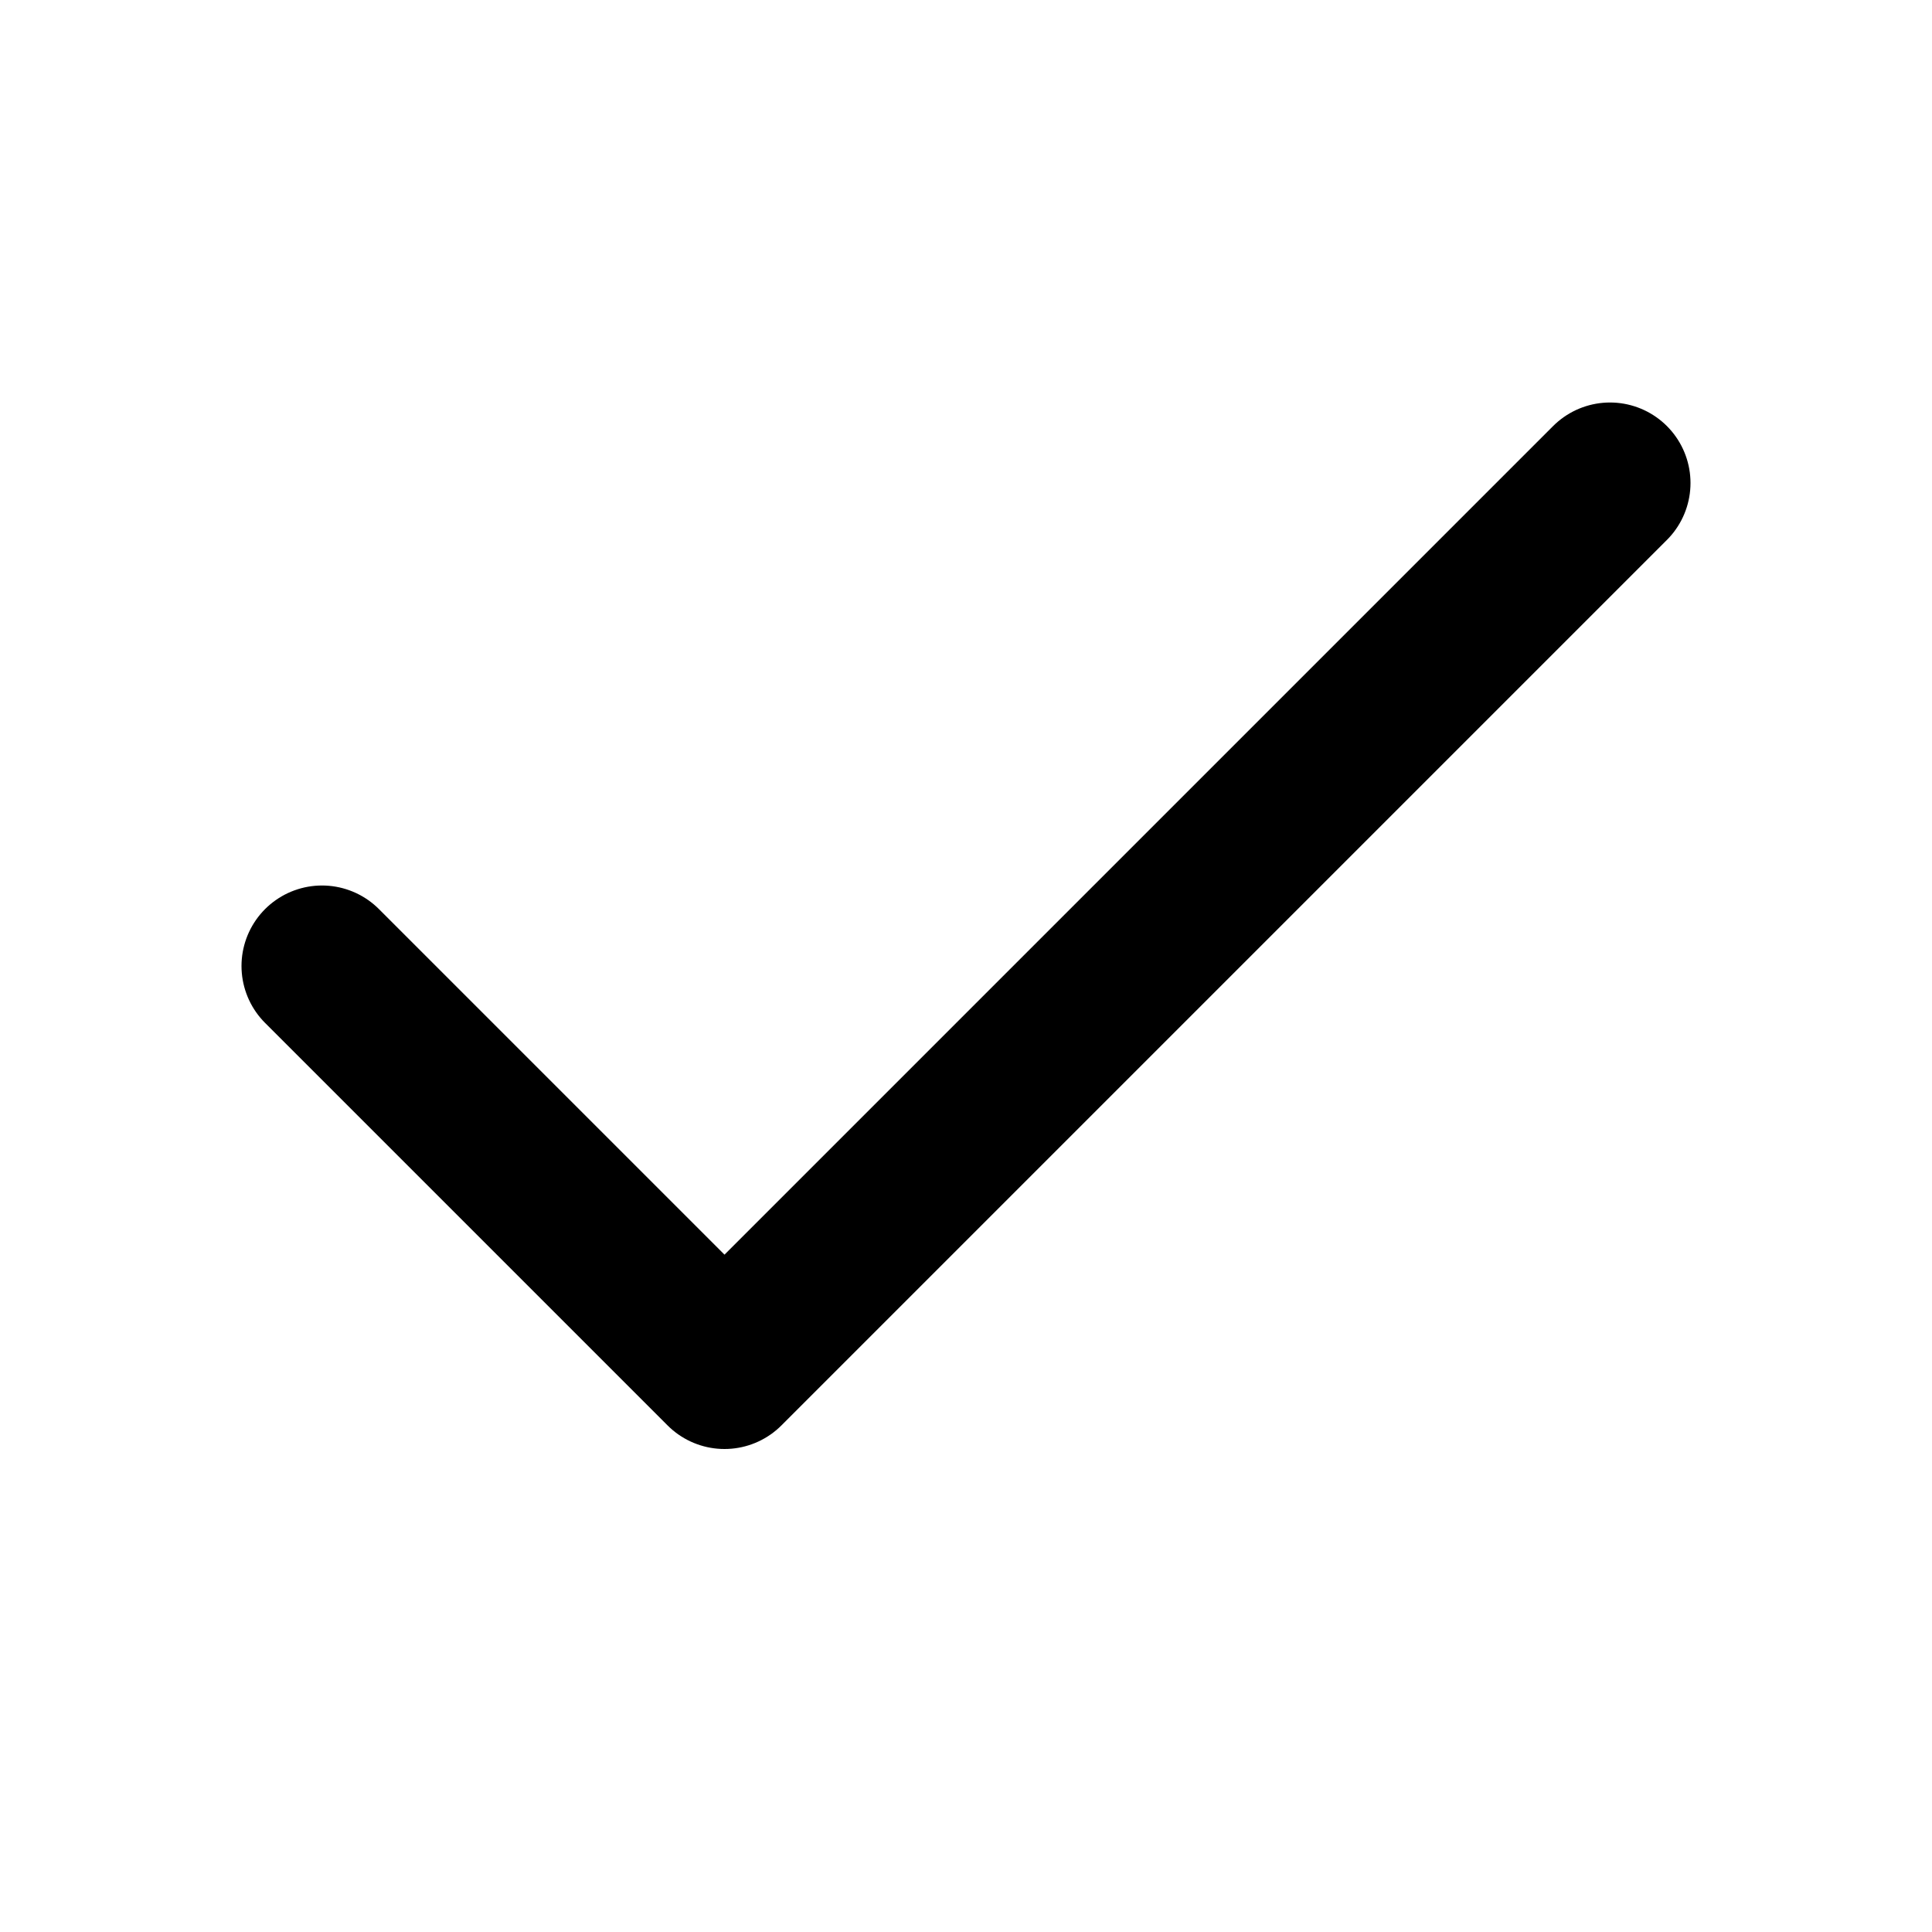
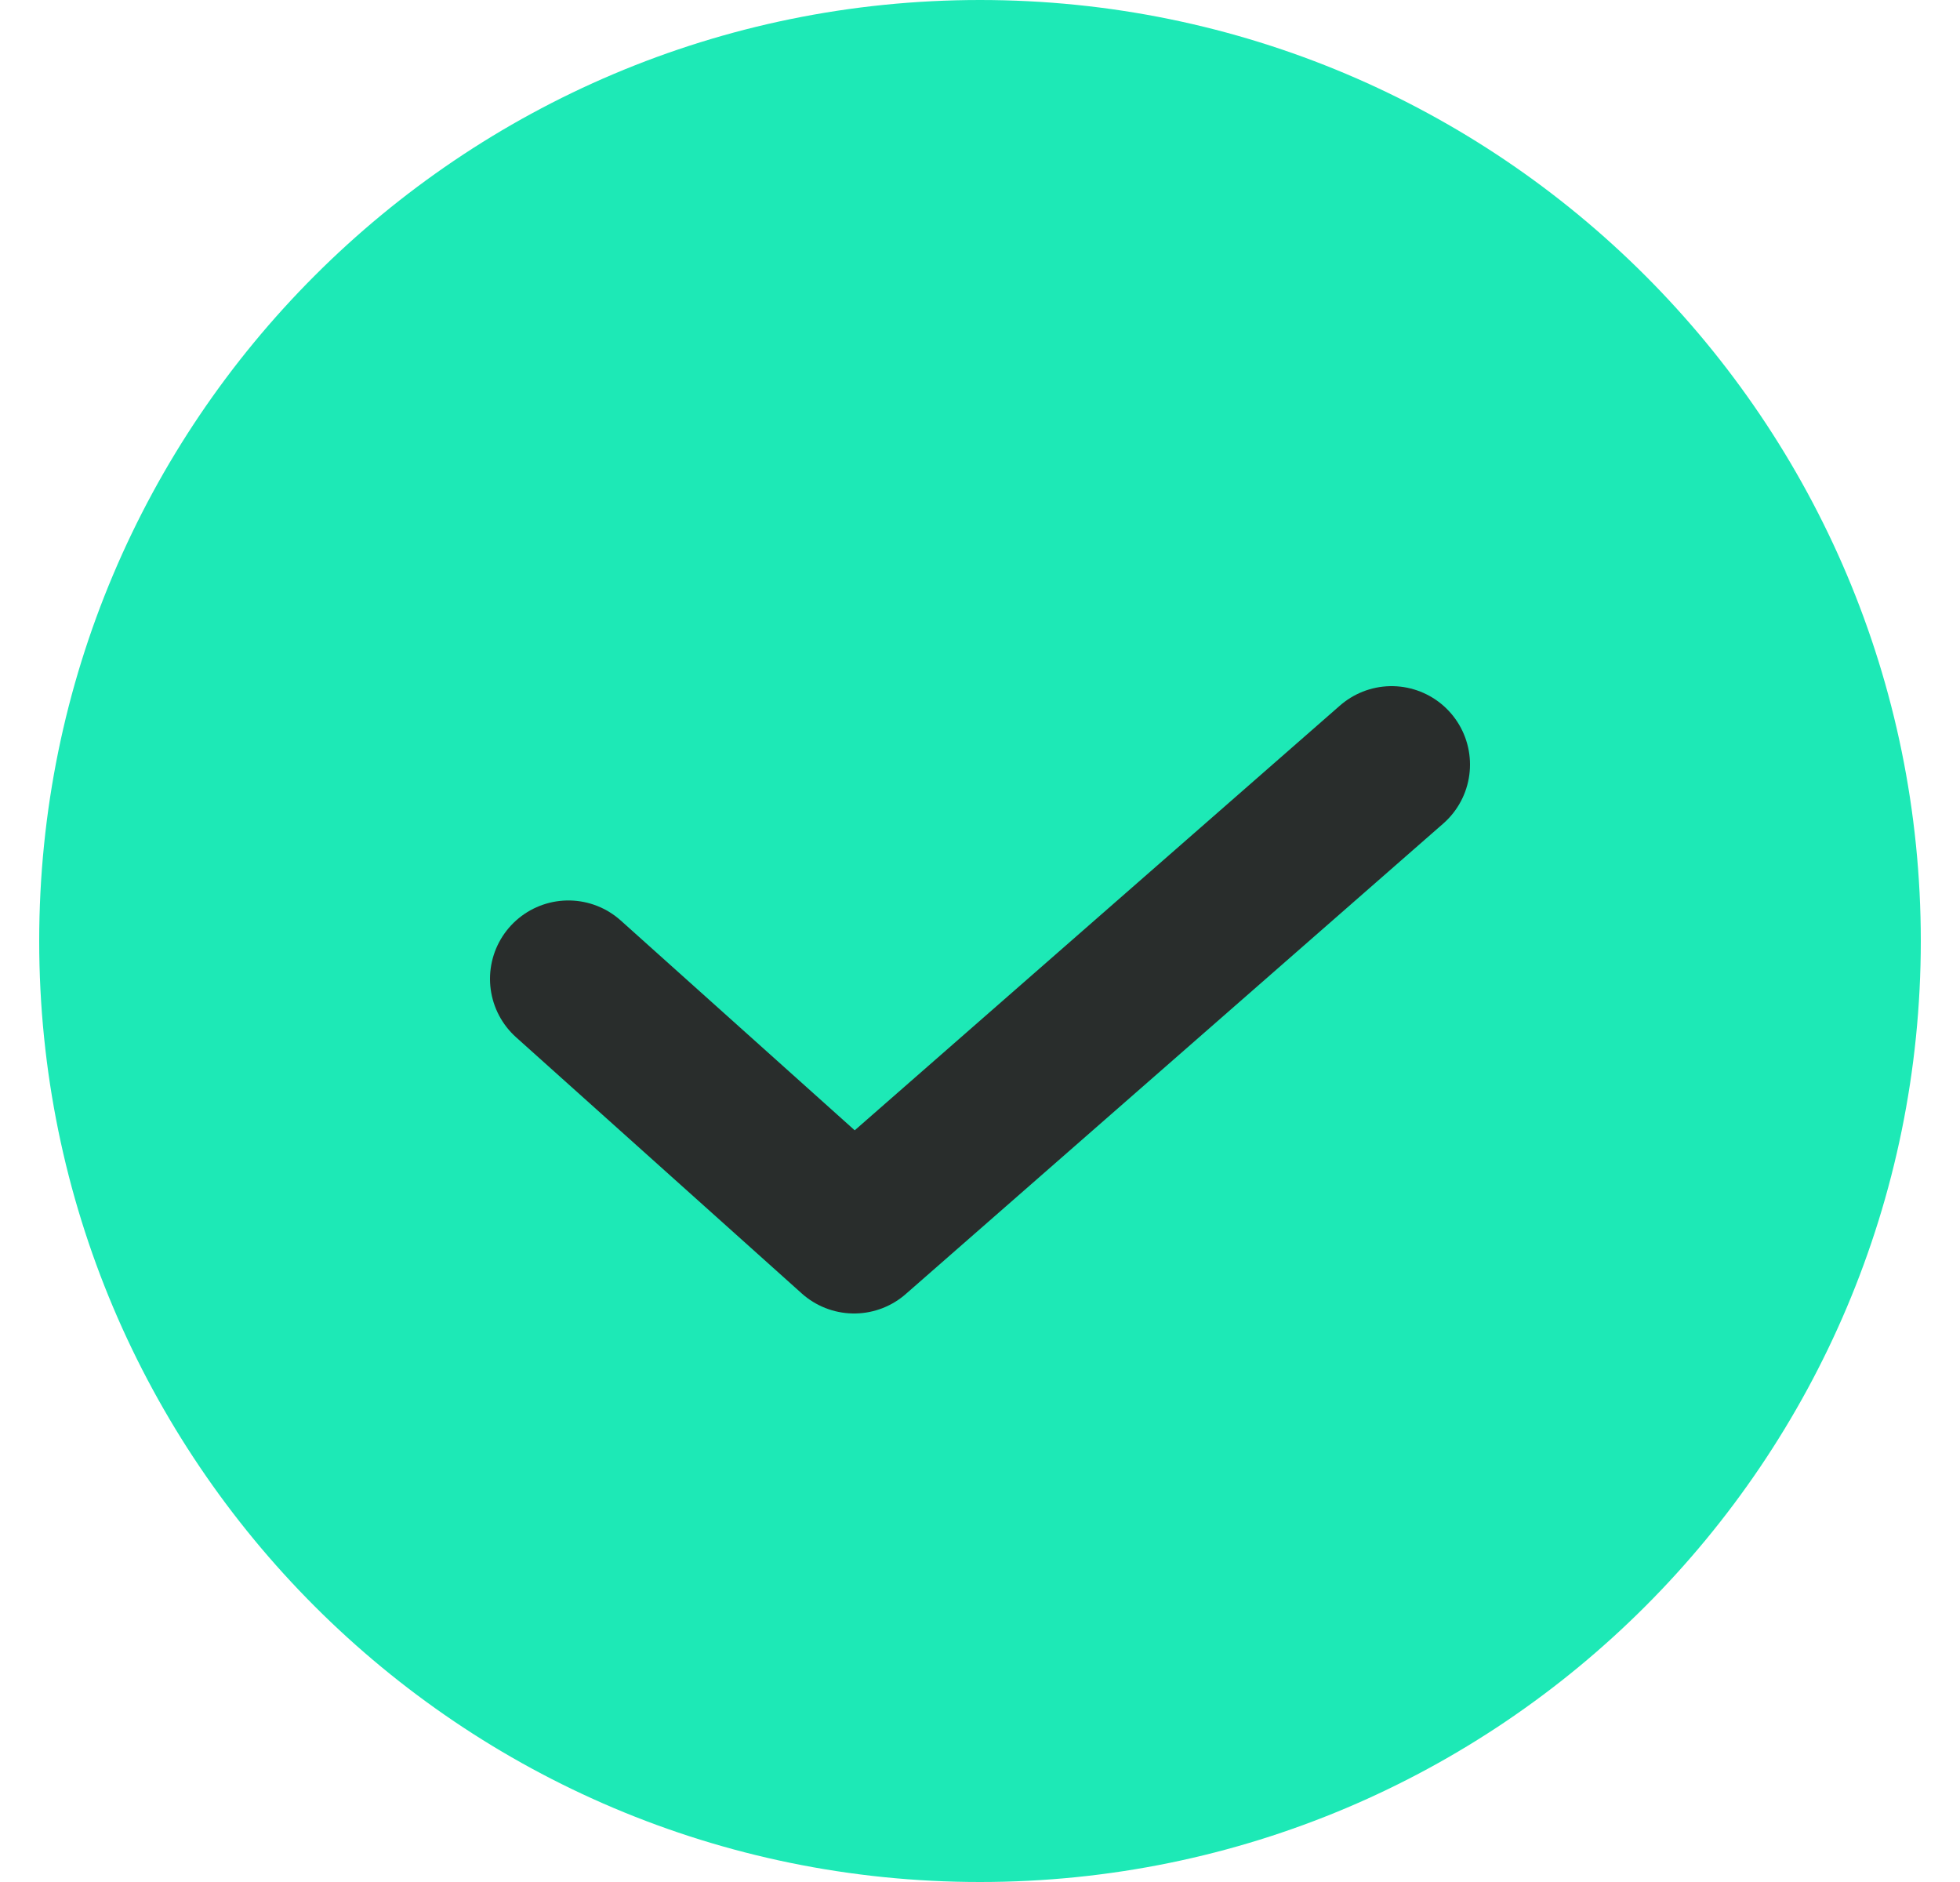
- <svg xmlns="http://www.w3.org/2000/svg" width="24" height="24" viewBox="0 0 24 24" fill="none" stroke="currentColor" stroke-width="2" stroke-linecap="round" stroke-linejoin="round" class="feather feather-check">
-   <polyline points="20 6 9 17 4 12" />
+ <svg xmlns="http://www.w3.org/2000/svg" width="25" height="24" viewBox="0 0 25 24" fill="none">
+   <circle cx="12.5" cy="12" r="12" fill="#1DE9B6" />
+   <path d="M17.75 9.75L10.894 15.75L7.25 12.483" stroke="#292D2C" stroke-width="2" stroke-linecap="round" stroke-linejoin="round" />
</svg>
